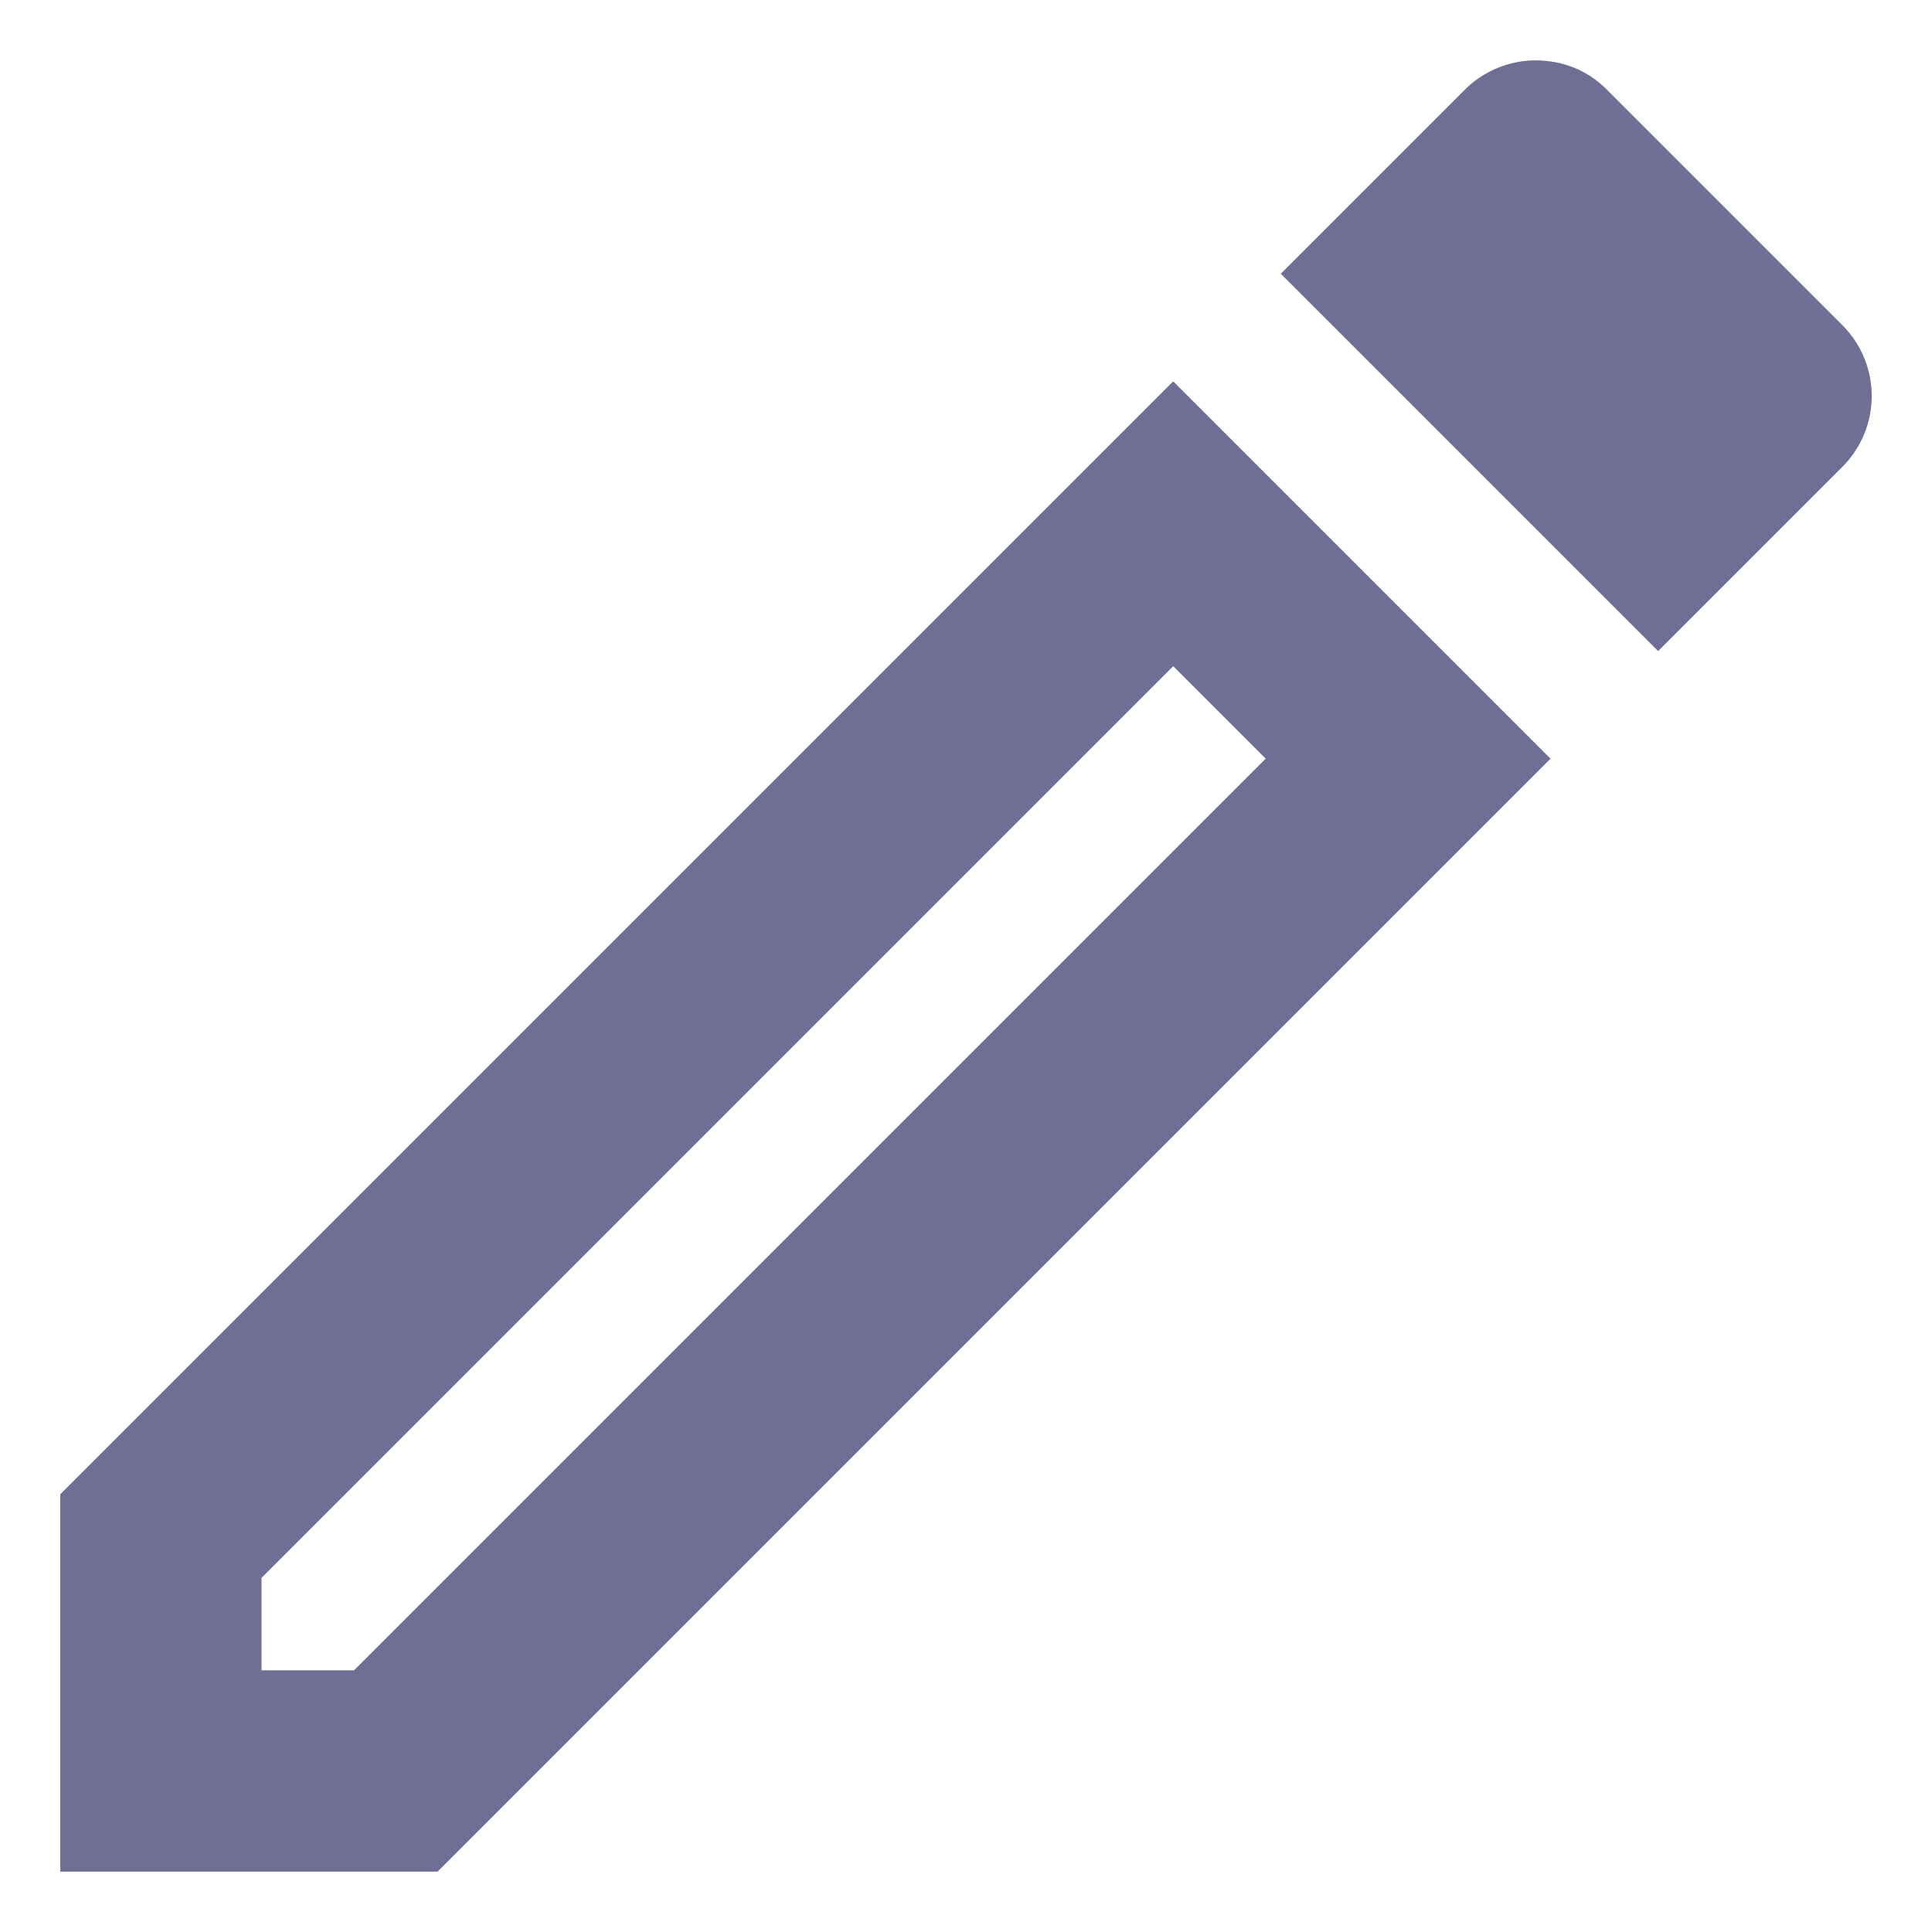
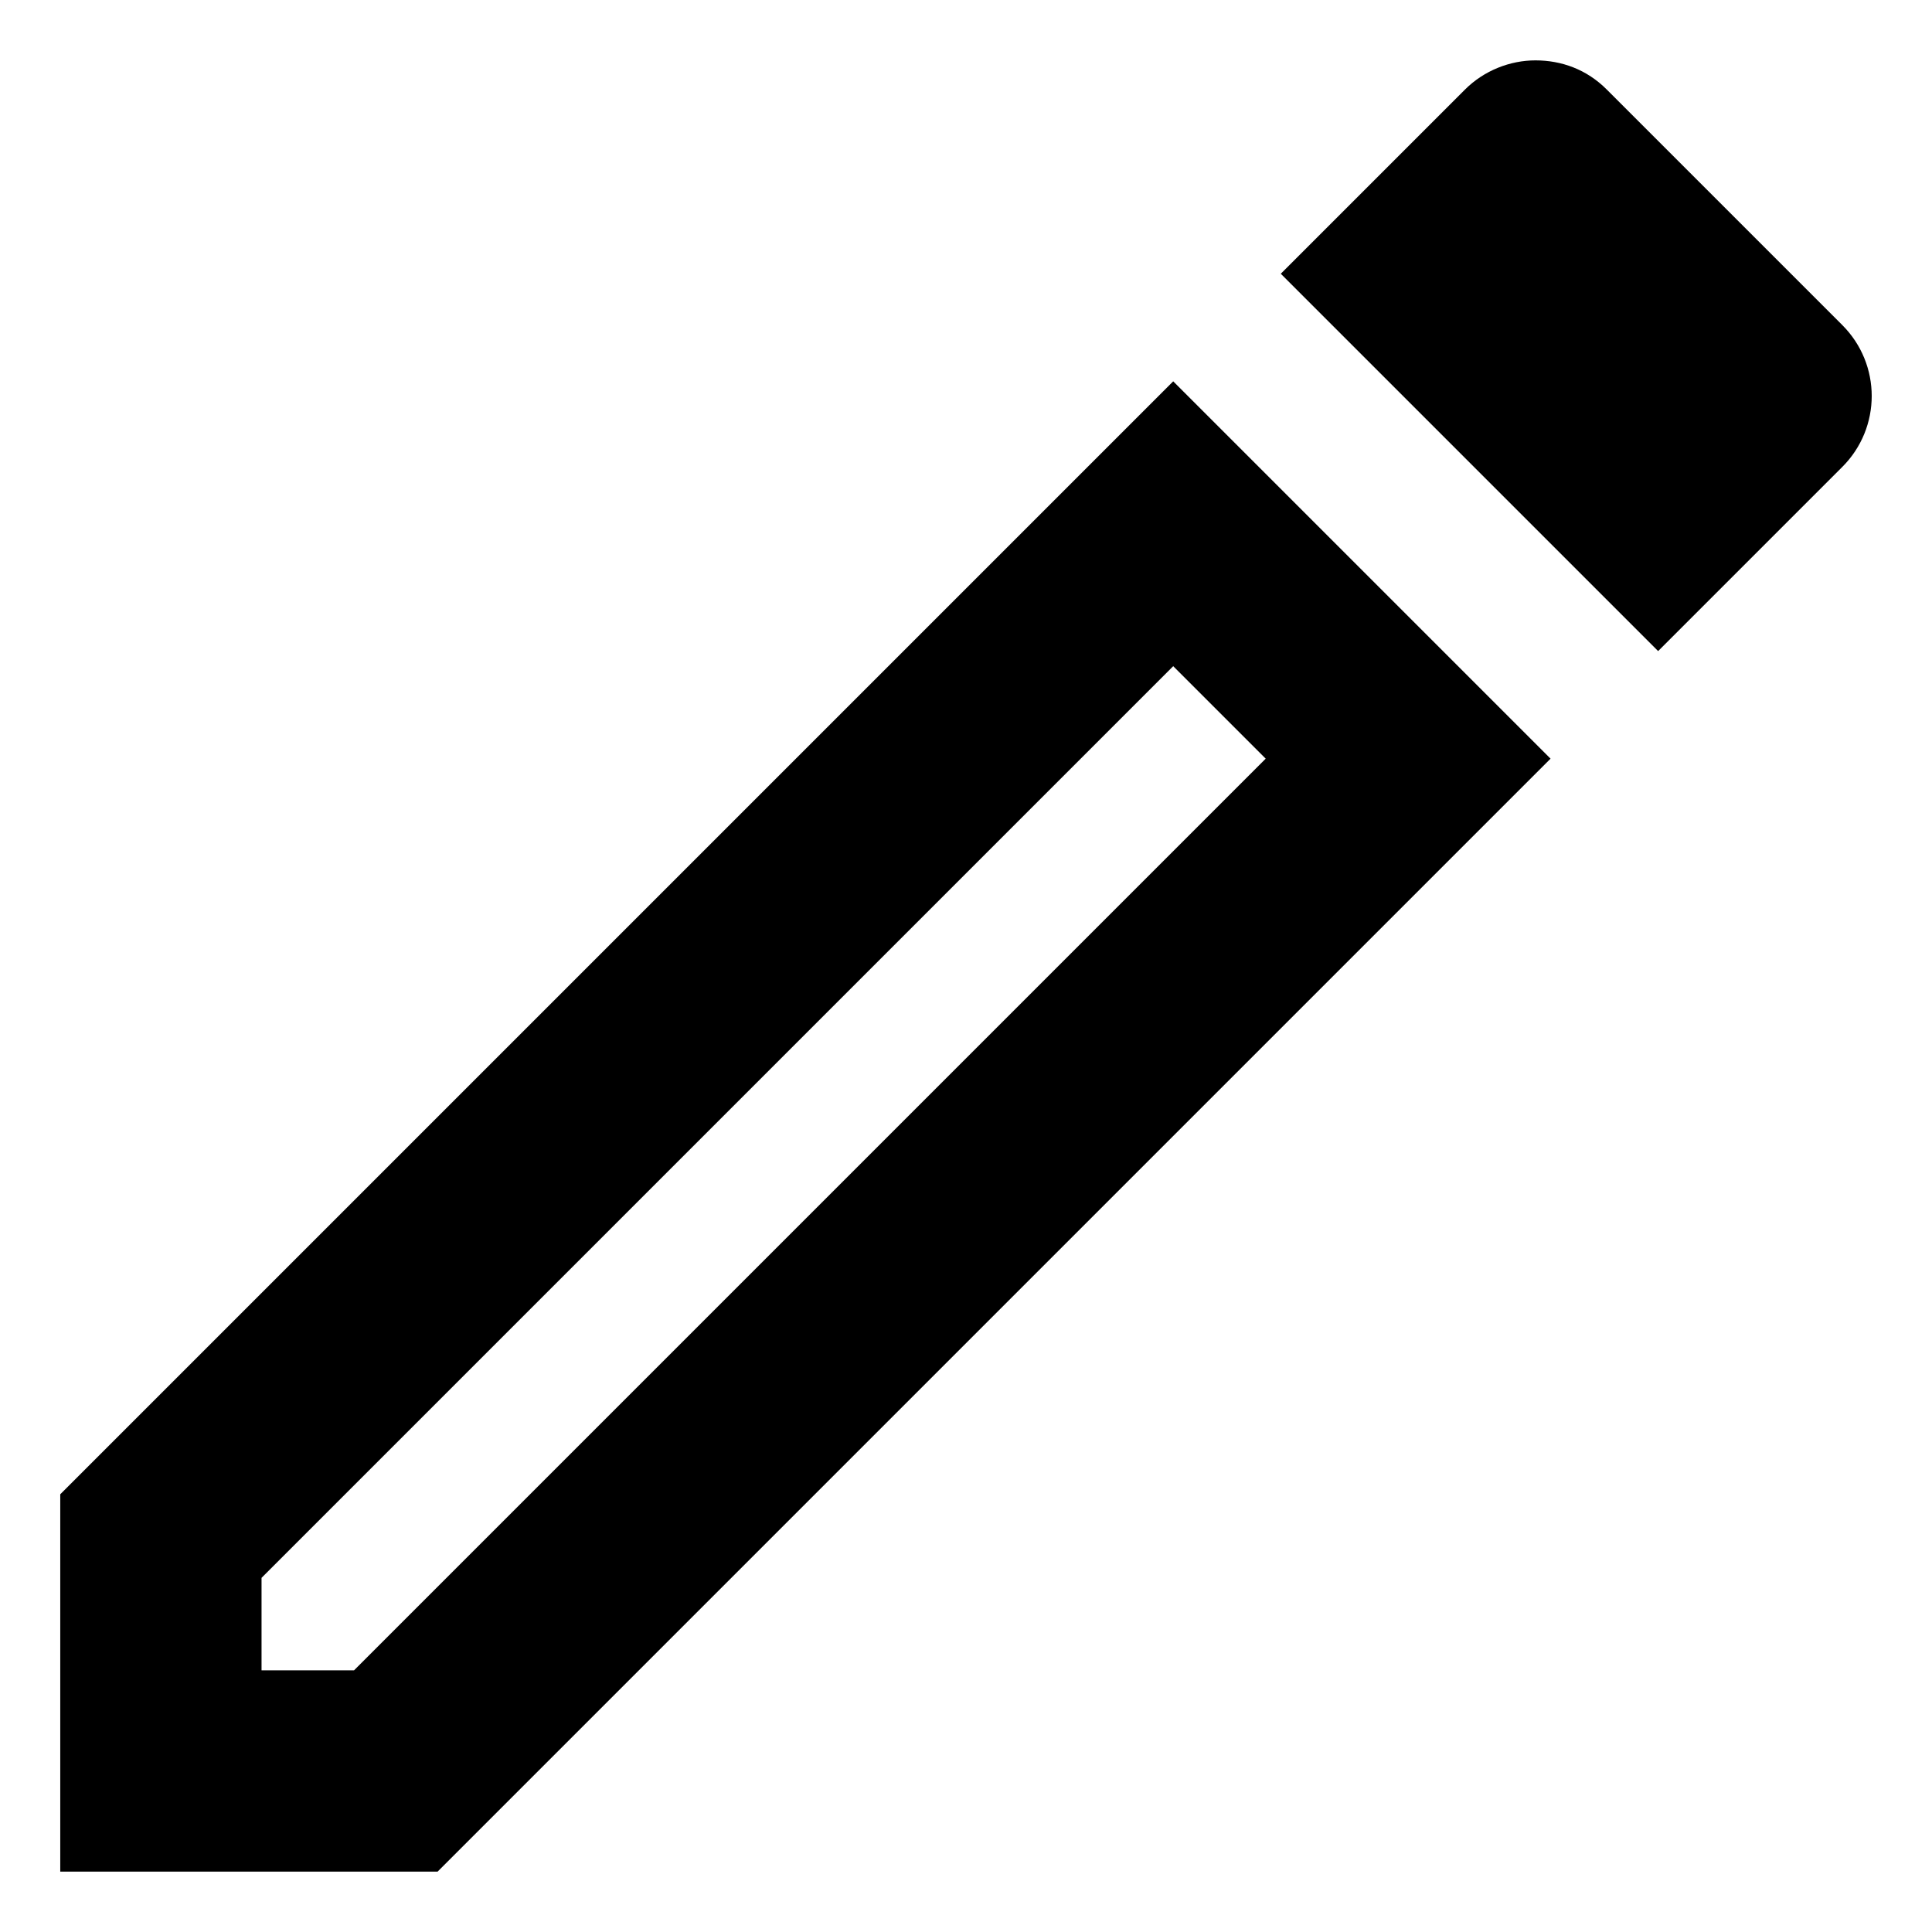
<svg xmlns="http://www.w3.org/2000/svg" width="16" height="16" viewBox="0 0 16 16" fill="none">
-   <path fill-rule="evenodd" clip-rule="evenodd" d="M12.716 0.5C12.507 0.5 12.291 0.583 12.132 0.742L10.607 2.267L13.732 5.392L15.257 3.867C15.582 3.542 15.582 3.017 15.257 2.692L13.307 0.742C13.141 0.575 12.932 0.5 12.716 0.5ZM9.716 5.517L10.482 6.283L2.932 13.833H2.166V13.067L9.716 5.517ZM0.499 12.375L9.716 3.158L12.841 6.283L3.624 15.5H0.499V12.375Z" fill="#6F6E95" />
+   <path fill-rule="evenodd" clip-rule="evenodd" d="M12.716 0.5C12.507 0.5 12.291 0.583 12.132 0.742L10.607 2.267L13.732 5.392L15.257 3.867C15.582 3.542 15.582 3.017 15.257 2.692L13.307 0.742C13.141 0.575 12.932 0.5 12.716 0.5ZM9.716 5.517L10.482 6.283L2.932 13.833H2.166V13.067L9.716 5.517ZM0.499 12.375L9.716 3.158L12.841 6.283L3.624 15.5H0.499V12.375Z" fill="currentColor" />
</svg>
